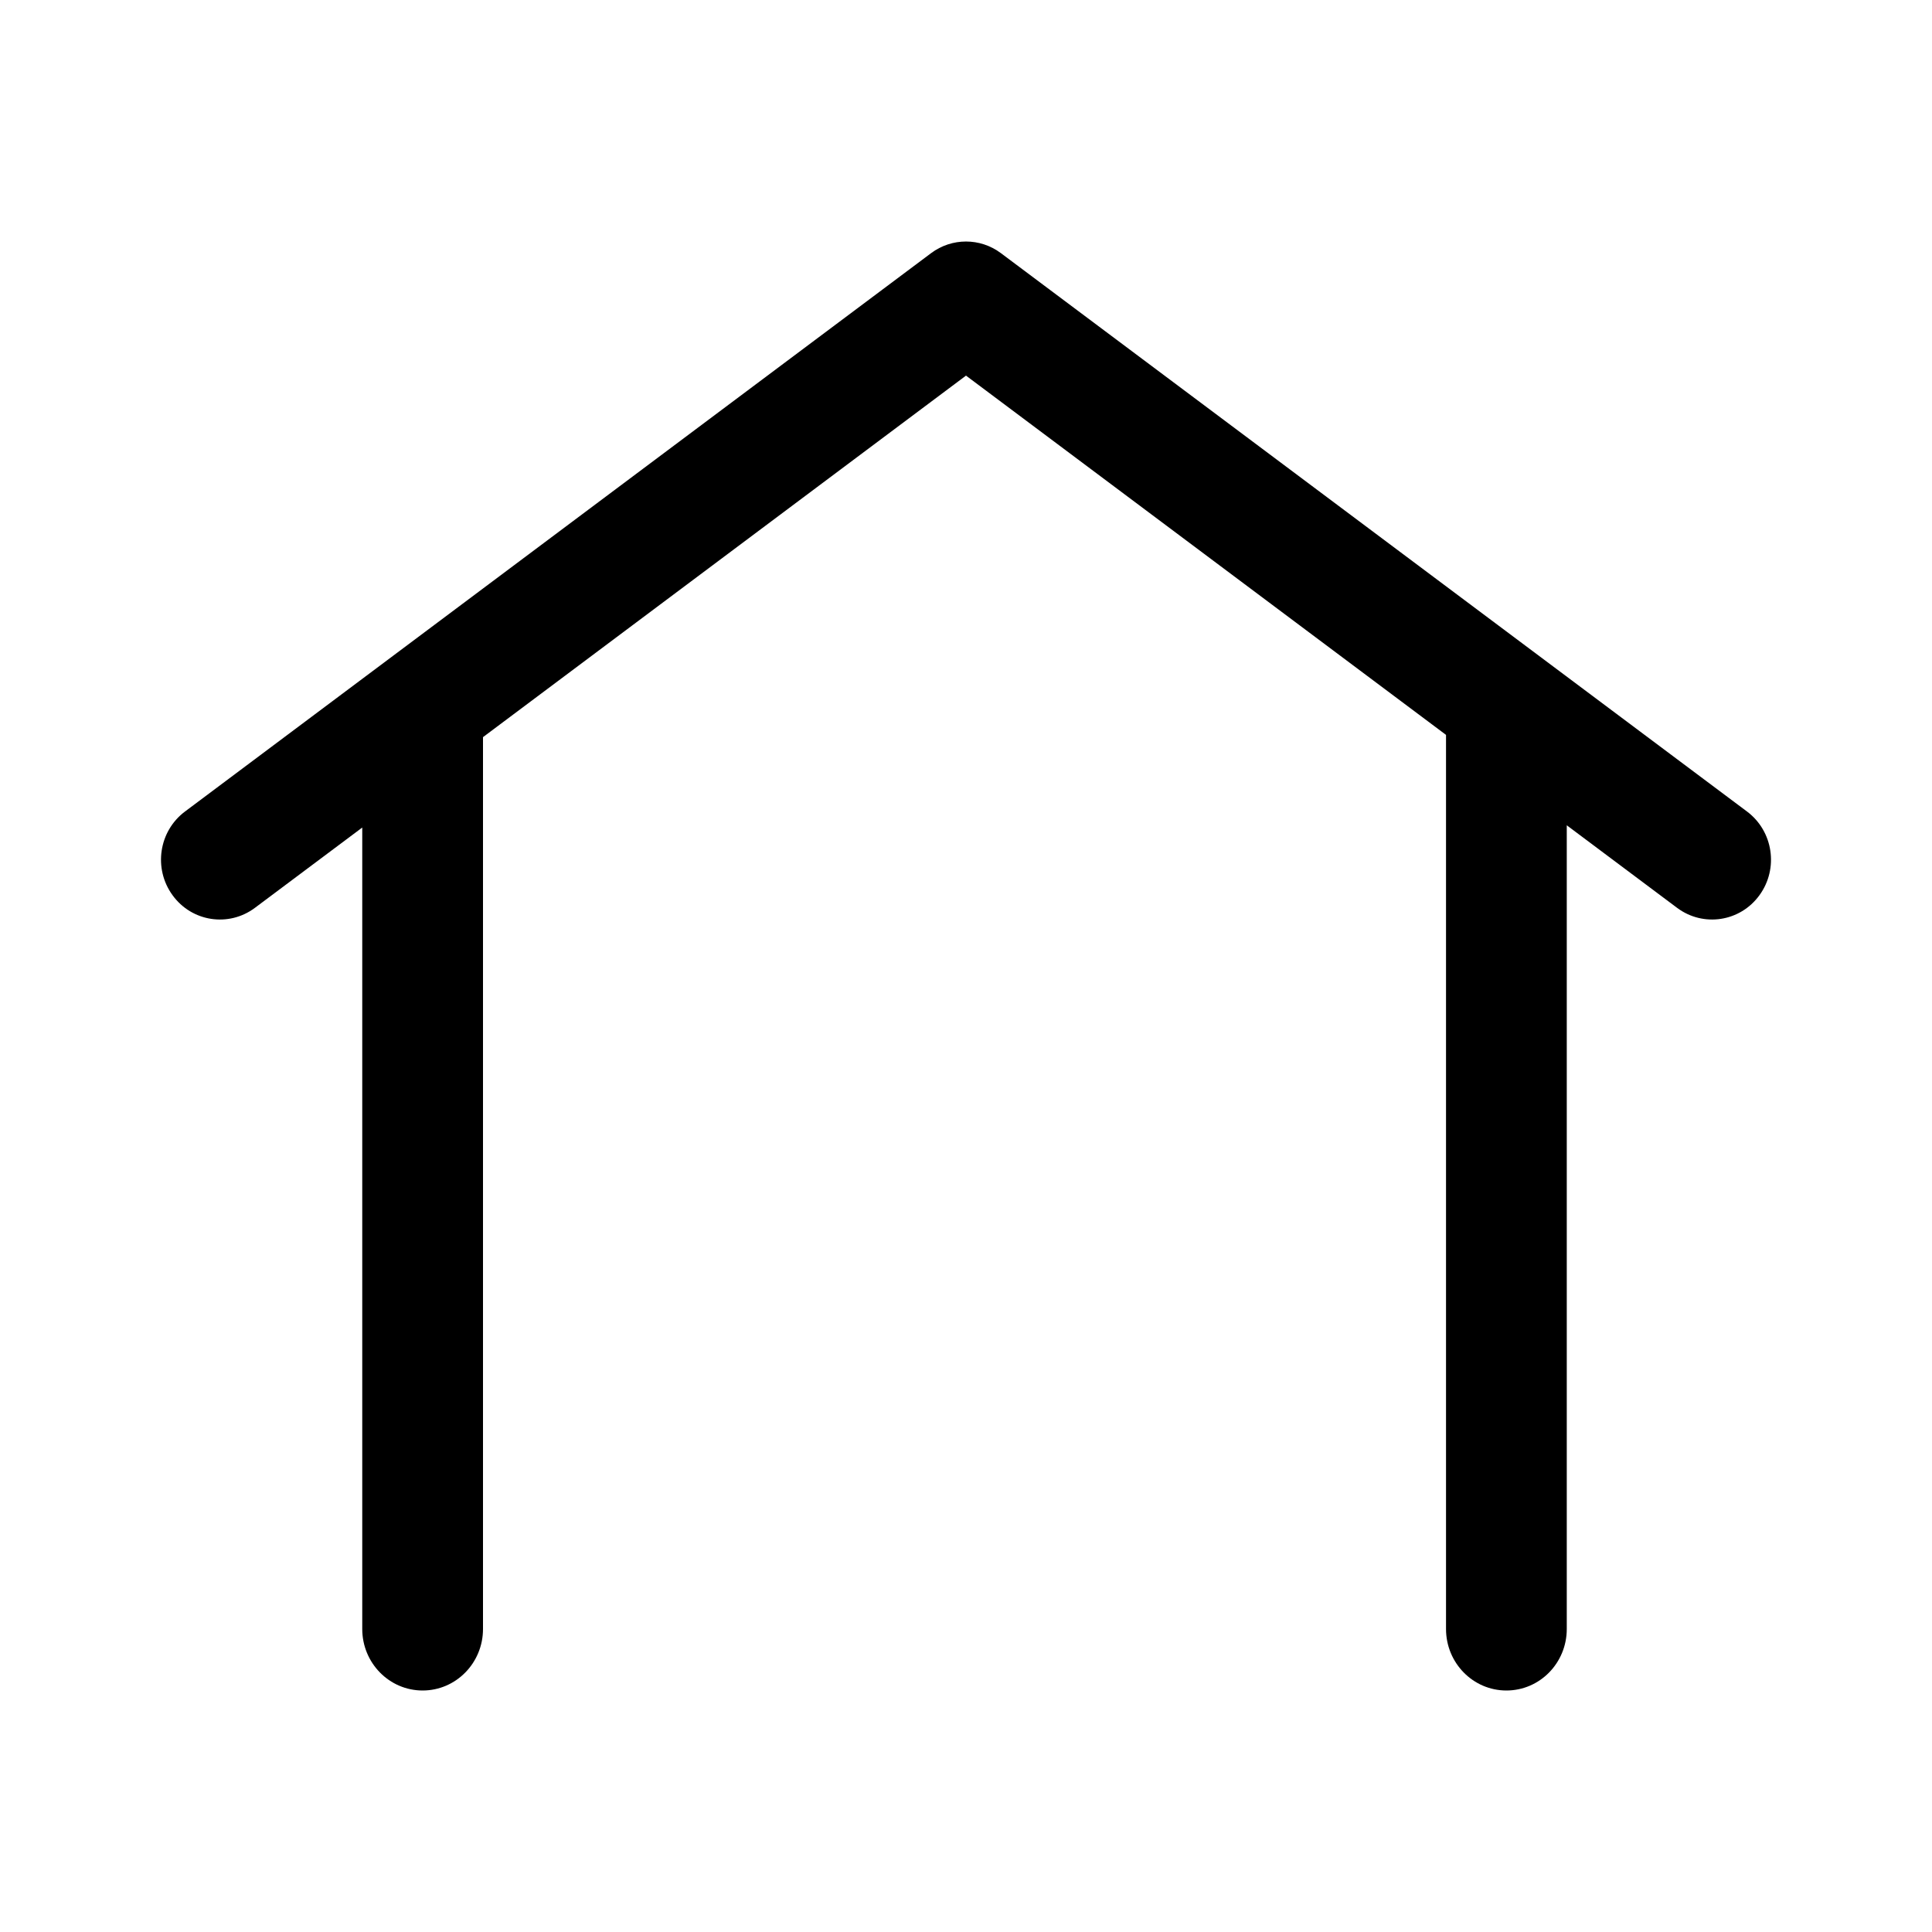
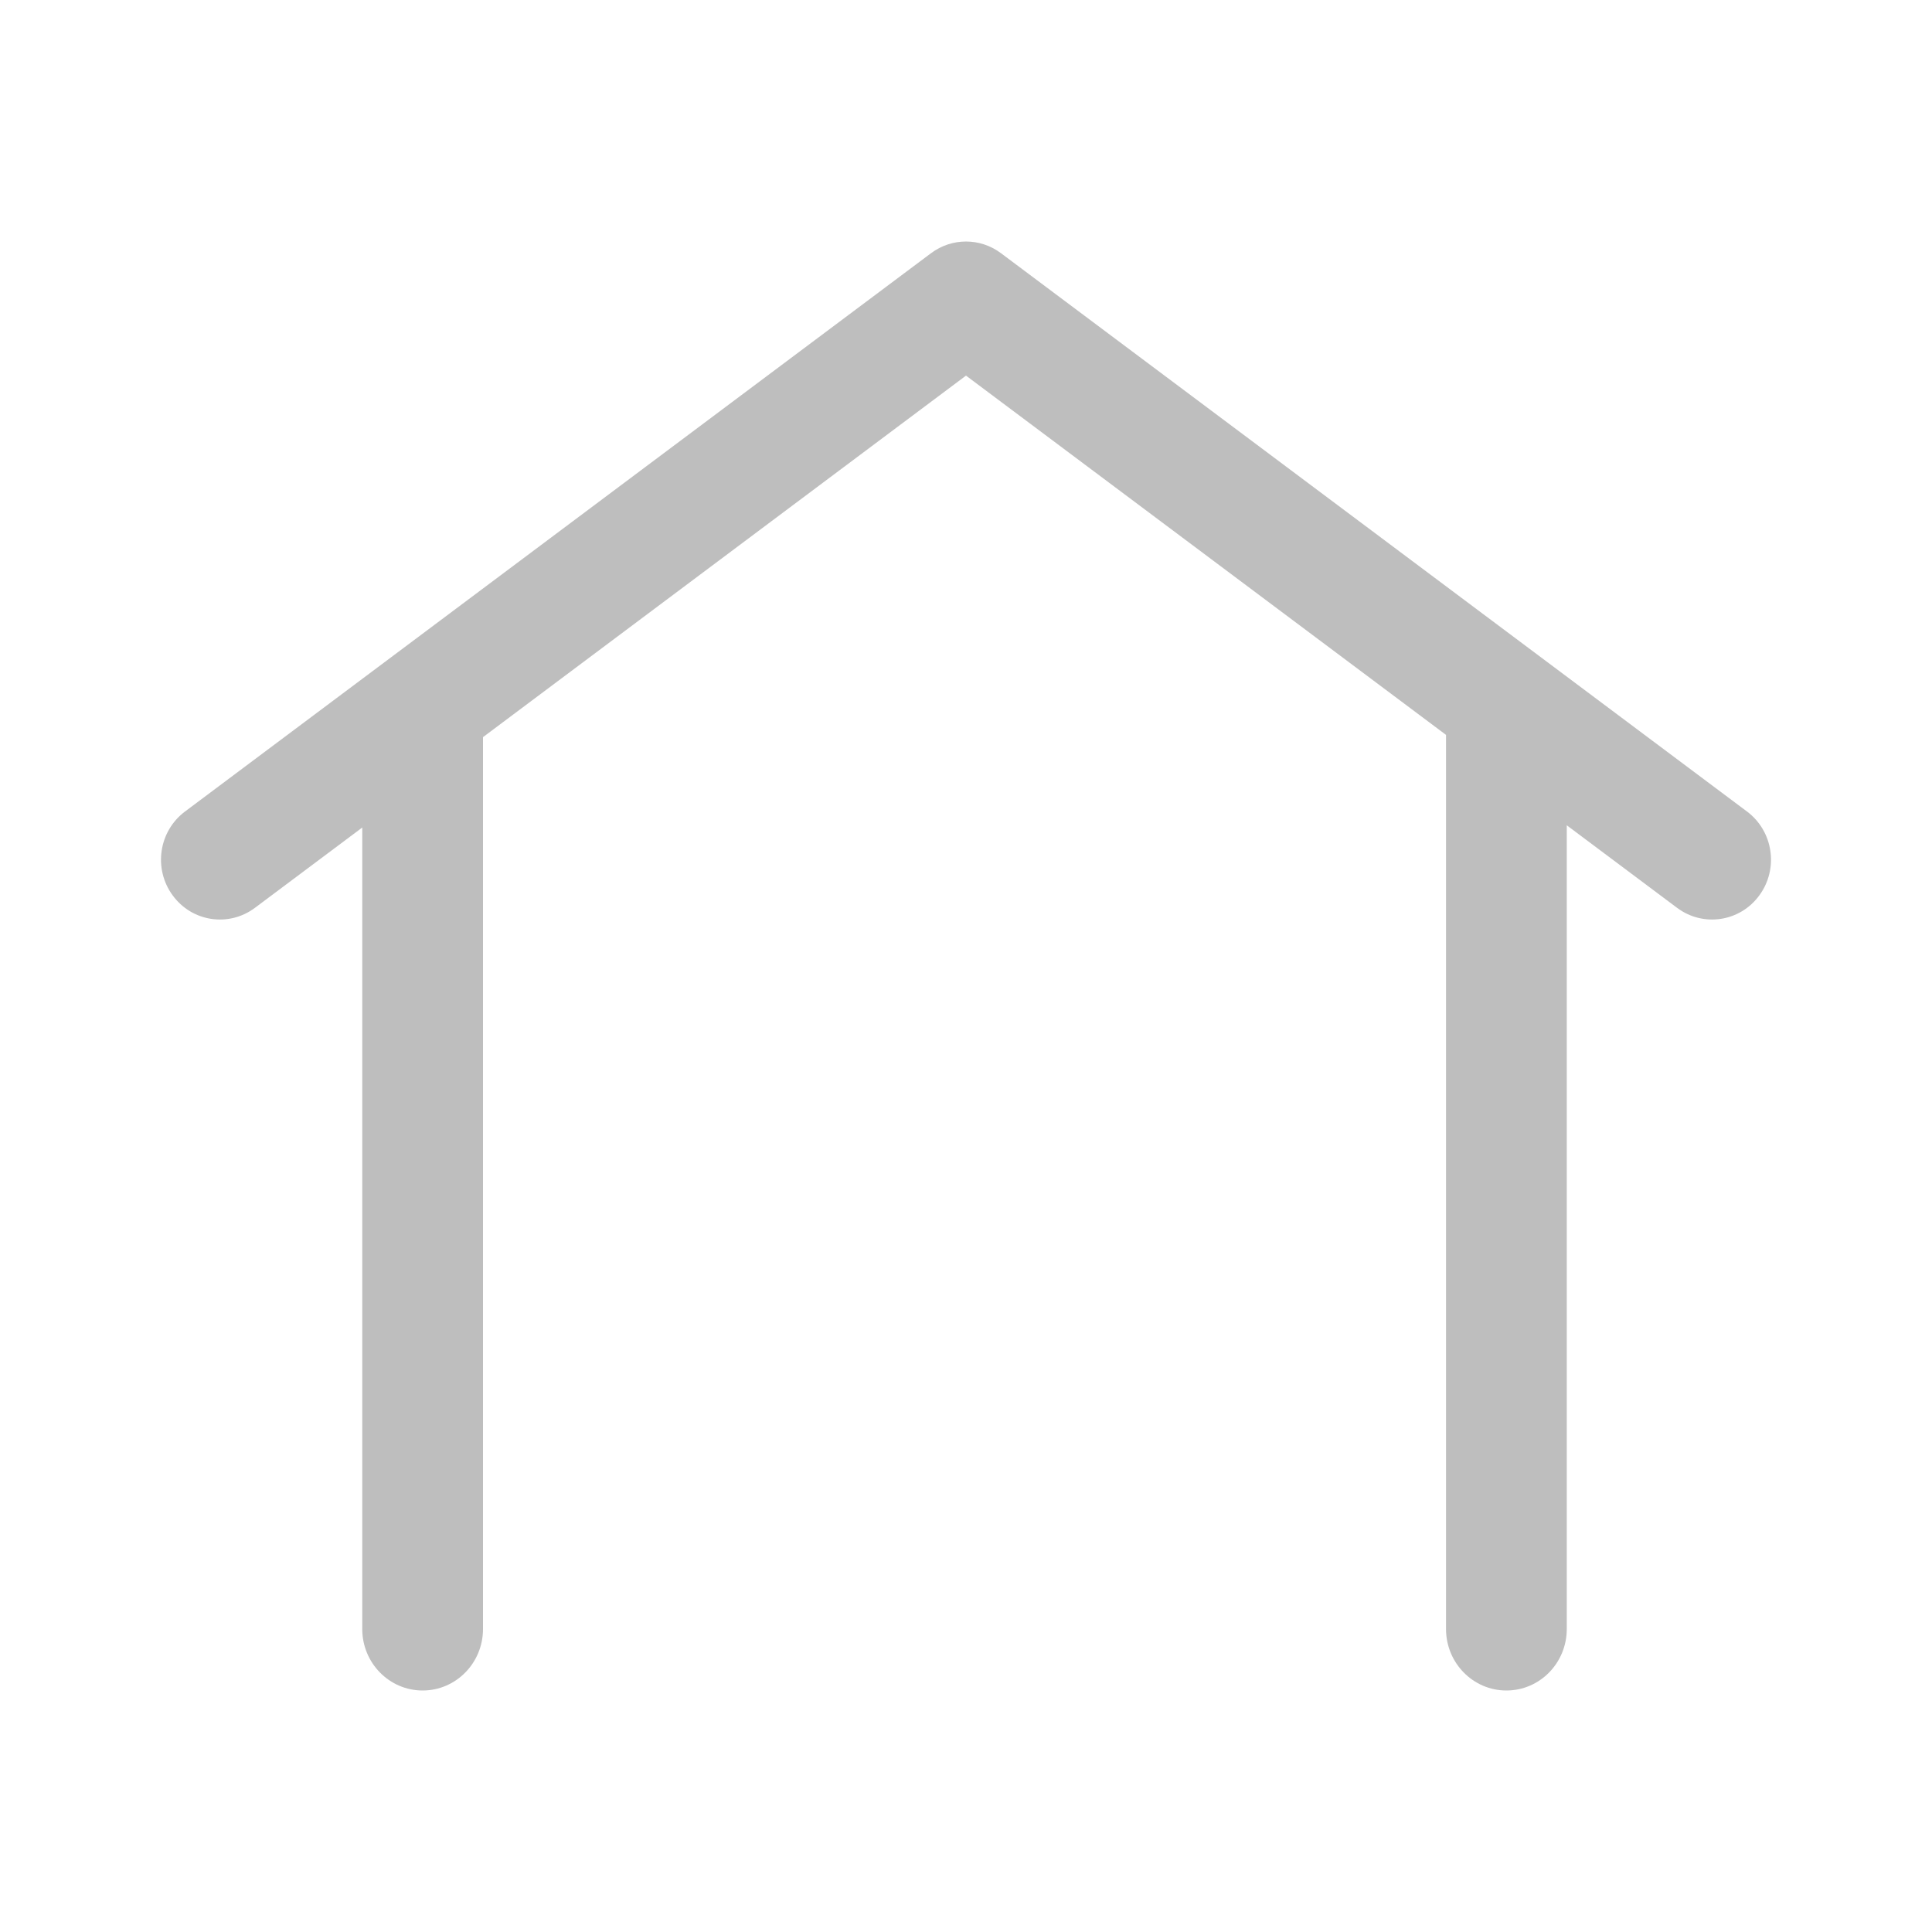
<svg xmlns="http://www.w3.org/2000/svg" width="24" height="24" viewBox="0 0 24 24" fill="none">
-   <path fill-rule="evenodd" clip-rule="evenodd" d="M11.566 3.145C11.824 2.952 12.176 2.952 12.434 3.145L21.702 10.081C22.028 10.325 22.097 10.79 21.857 11.12C21.618 11.451 21.16 11.521 20.834 11.278L19.463 10.252V20.236C19.463 20.658 19.128 21 18.713 21C18.299 21 17.963 20.658 17.963 20.236L17.963 9.129L12 4.666L6 9.157L6 20.236C6 20.658 5.664 21 5.25 21C4.836 21 4.5 20.658 4.5 20.236L4.5 10.28L3.166 11.278C2.84 11.521 2.382 11.451 2.143 11.12C1.903 10.79 1.972 10.325 2.298 10.081L11.566 3.145Z" fill="black" />
+   <g id="ico-bottombar-home">
+     <path id="Union" fill-rule="evenodd" clip-rule="evenodd" d="M11.566 3.145C11.824 2.952 12.176 2.952 12.434 3.145L21.702 10.081C22.028 10.325 22.097 10.79 21.857 11.12C21.618 11.451 21.16 11.521 20.834 11.278L19.463 10.252V20.236C19.463 20.658 19.128 21 18.713 21C18.299 21 17.963 20.658 17.963 20.236L17.963 9.129L12 4.666L6 9.157L6 20.236C6 20.658 5.664 21 5.25 21C4.836 21 4.5 20.658 4.5 20.236L4.5 10.28L3.166 11.278C2.84 11.521 2.382 11.451 2.143 11.12C1.903 10.79 1.972 10.325 2.298 10.081L11.566 3.145Z" fill="#BEBEBE" />
+   </g>
</svg>
